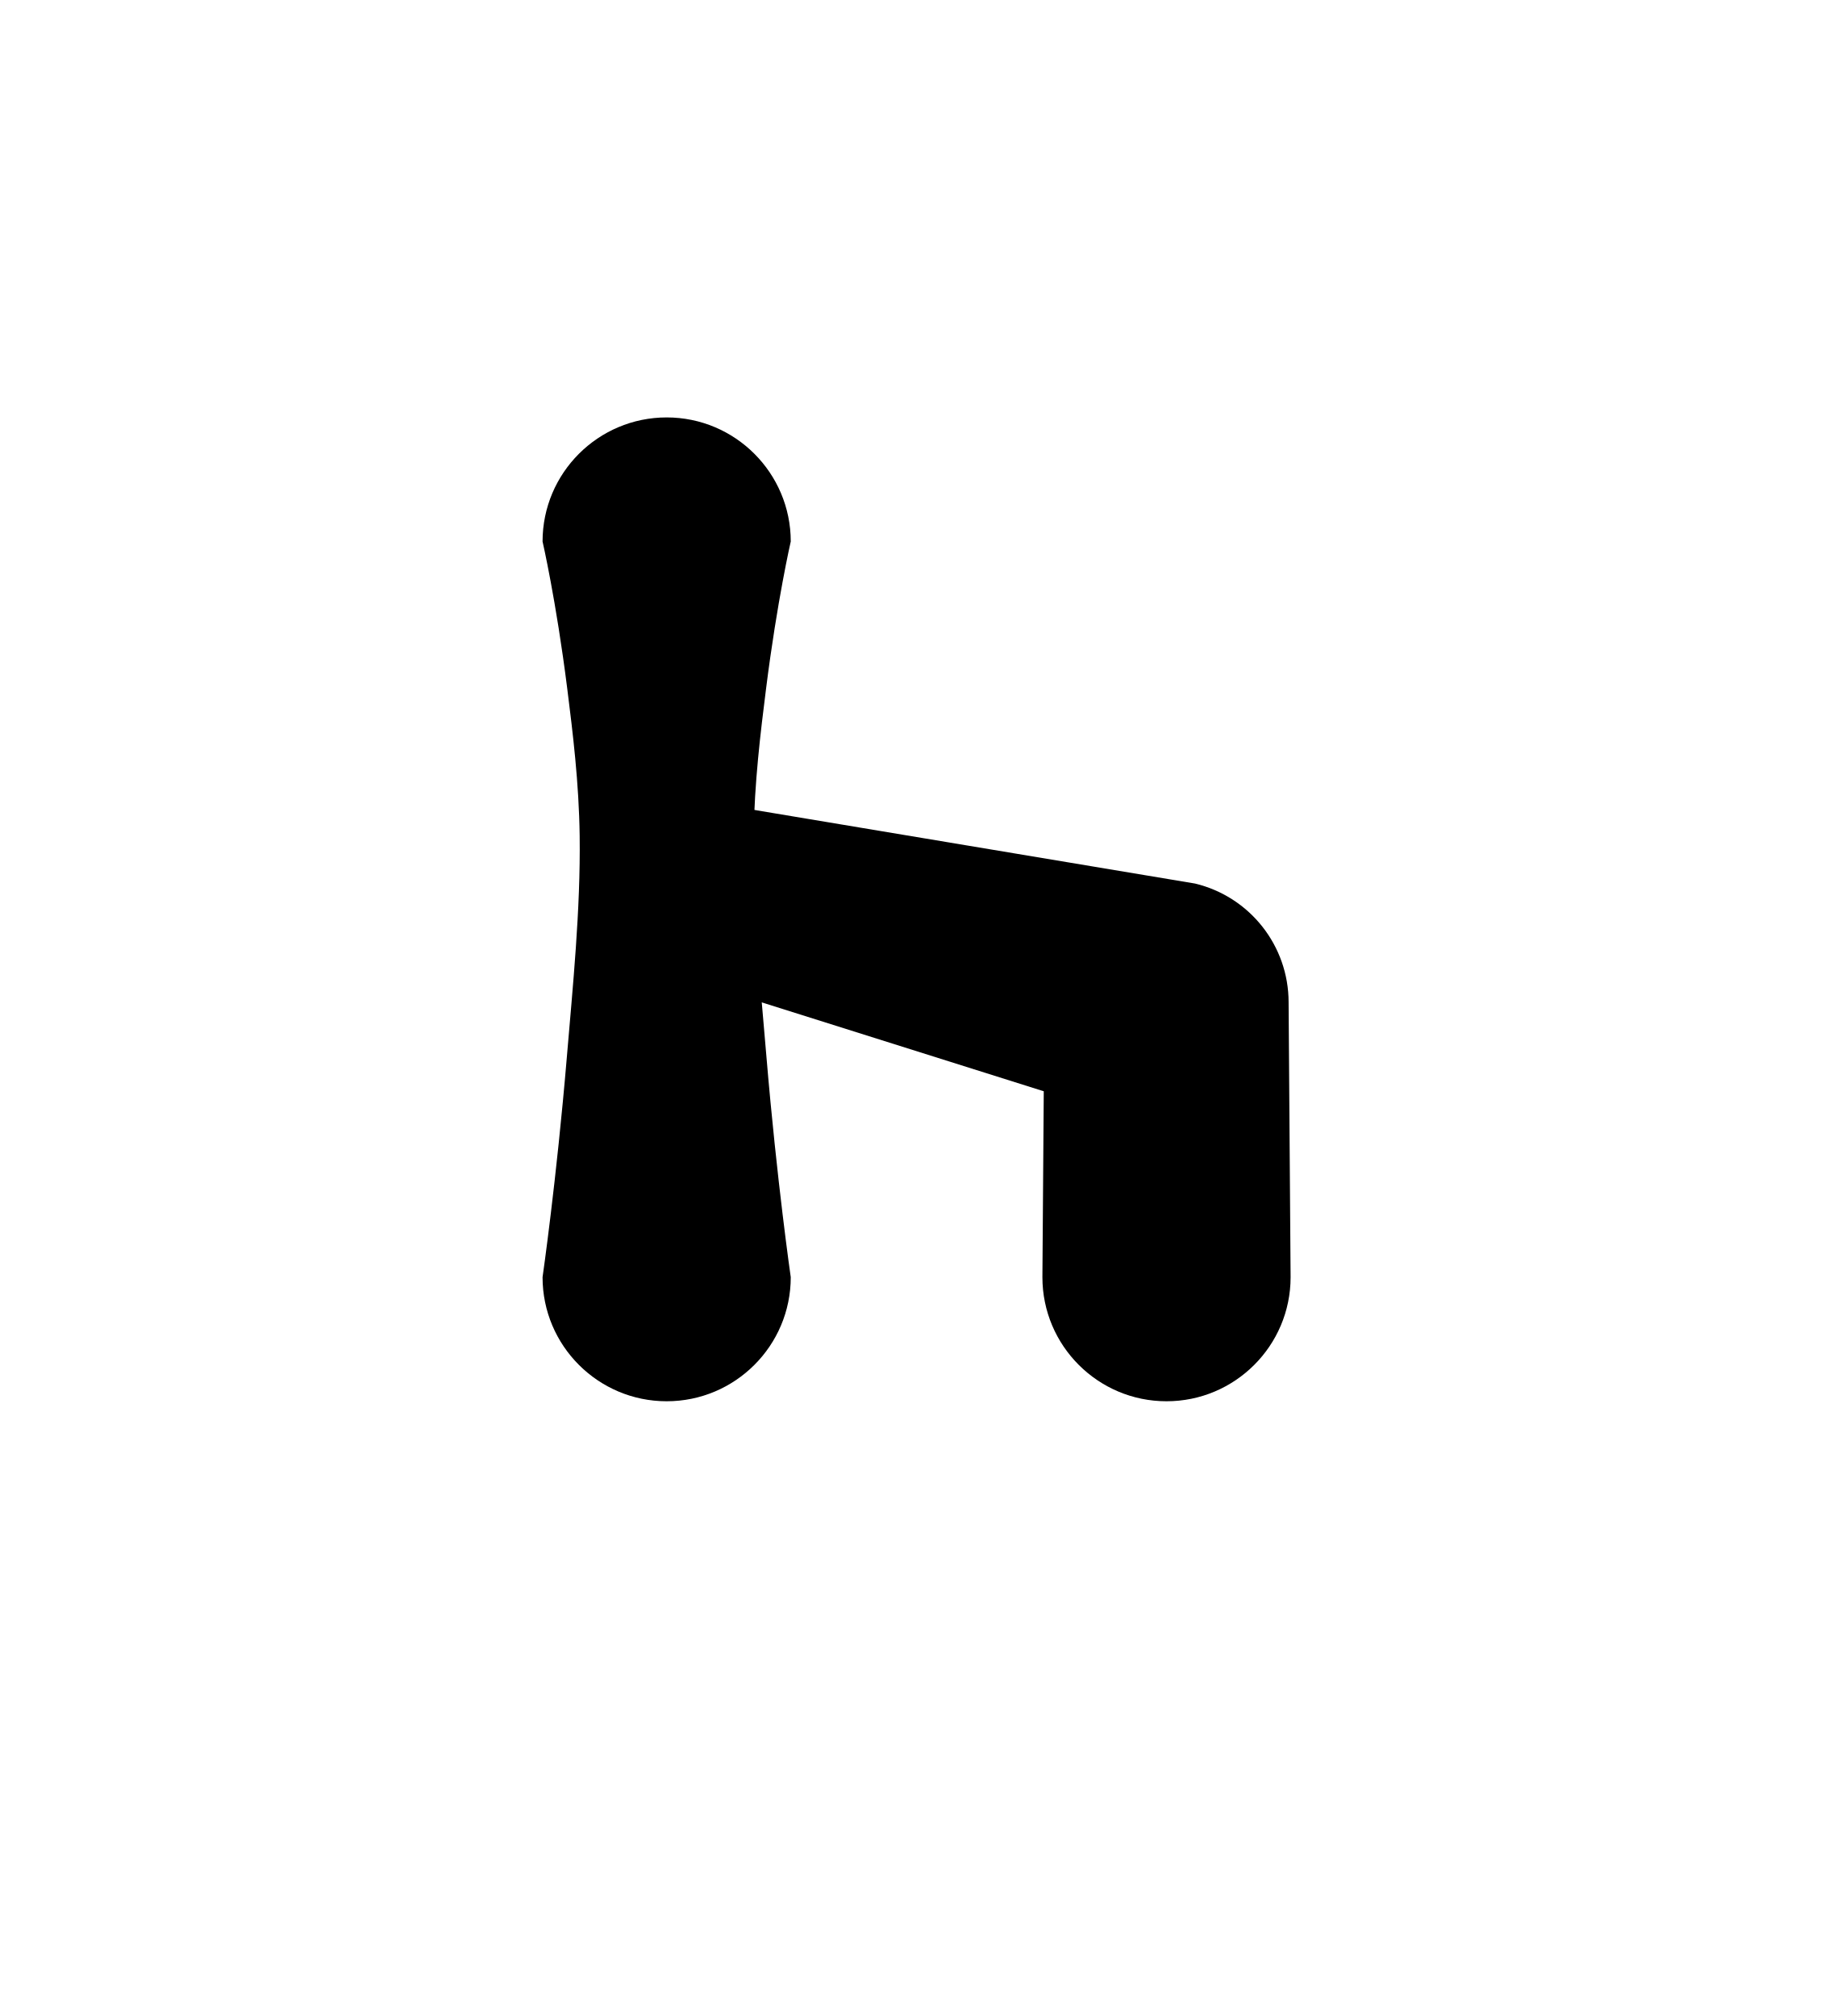
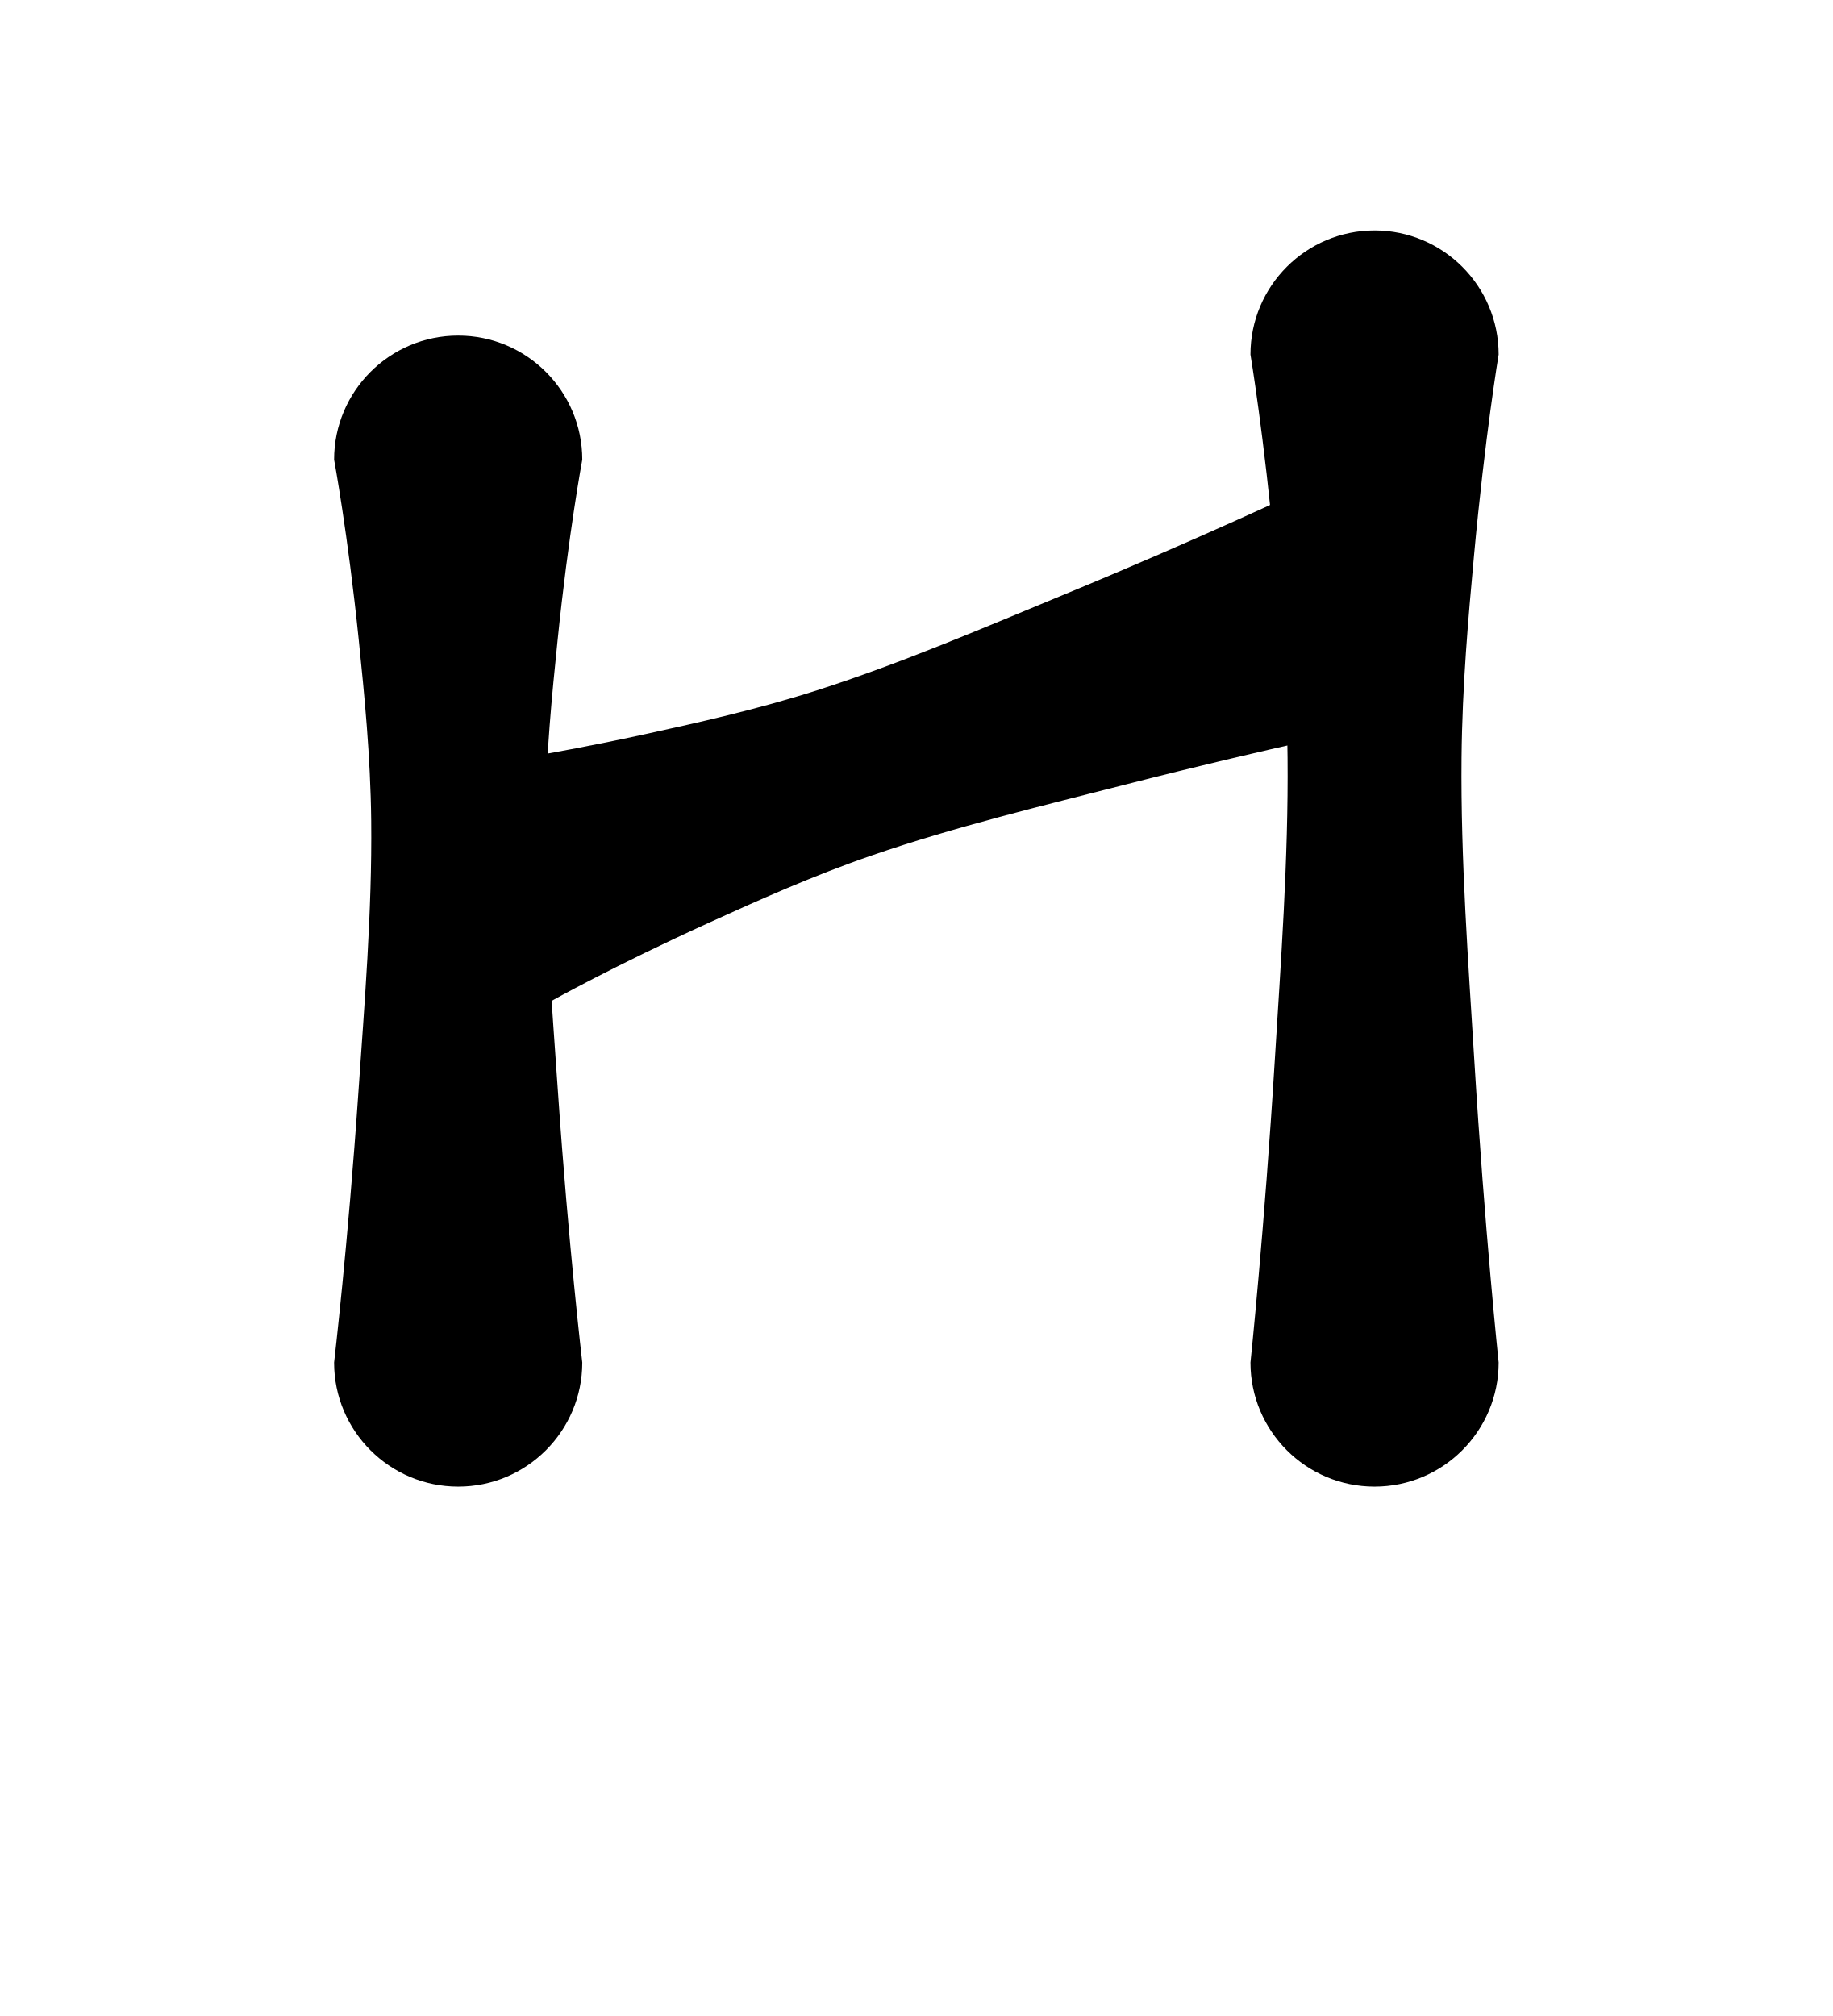
<svg xmlns="http://www.w3.org/2000/svg" clip-rule="evenodd" fill-rule="evenodd" stroke-linejoin="round" stroke-miterlimit="2" version="1.1" viewBox="0 0 200 220" xml:space="preserve">
-   <g transform="translate(-1400 -441)">
-     <g transform="matrix(.54546 0 0 .54546 1216.8 380.37)">
-       <path d="m494.06 366.67s-2.773-19.208-4.869-44.154c-1.165-13.874-2.749-29.377-2.554-44.153 0.14-10.609 1.379-20.658 2.484-29.435 2.222-17.649 4.939-29.436 4.939-29.436 0-13.702-11.124-24.826-24.826-24.826s-24.827 11.124-24.827 24.826c0 0 2.718 11.787 4.939 29.436 1.105 8.777 2.344 18.826 2.484 29.435 0.195 14.776-1.389 30.279-2.554 44.153-2.095 24.946-4.869 44.154-4.869 44.154 0 13.702 11.125 24.826 24.827 24.826s24.826-11.124 24.826-24.826z" />
+   <g transform="translate(-1400)">
+     <g transform="translate(980.76 -217.98)">
+       <path d="m482.78 366.67s-1.515-12.907-2.655-29.558c-0.636-9.288-1.5-19.677-1.393-29.558 0.076-7.086 0.751-13.828 1.354-19.705 1.205-11.736 2.694-19.705 2.694-19.705 0-7.474-6.068-13.542-13.541-13.542-7.474 0-13.542 6.068-13.542 13.542 0 0 1.489 7.969 2.694 19.705 0.603 5.877 1.278 12.619 1.355 19.705 0.106 9.881-0.757 20.27-1.393 29.558-1.14 16.651-2.656 29.558-2.656 29.558 0 7.474 6.068 13.541 13.542 13.541 7.473 0 13.541-6.067 13.541-13.541z" />
      <g transform="translate(39.838)">
-         <path d="m554.22 366.67-0.4-55c0-11.296-7.745-21.118-18.729-23.753l-101.68-16.983c-9.243-2.217-18.548 3.488-20.765 12.731-2.218 9.244 3.487 18.548 12.73 20.766l79.462 25.047s-0.271 37.192-0.271 37.192c0 13.702 11.125 24.826 24.827 24.826s24.826-11.124 24.826-24.826z" />
+         <path d="m542.94 366.67s-1.517-14.431-2.655-33c-0.636-10.371-1.5-21.973-1.393-33 0.076-7.904 0.751-15.438 1.355-22 1.201-13.07 2.693-22 2.693-22 0-7.474-6.067-13.542-13.541-13.542s-13.542 6.068-13.542 13.542c0 0 1.492 8.93 2.694 22 0.603 6.562 1.279 14.096 1.355 22 0.106 11.027-0.757 22.629-1.393 33-1.139 18.569-2.656 33-2.656 33 0 7.474 6.068 13.541 13.542 13.541s13.541-6.067 13.541-13.541z" />
      </g>
+       <path d="m561.55 271.37s-11.4 5.387-26.378 11.569c-8.351 3.447-17.643 7.447-26.775 10.371-6.551 2.097-12.97 3.52-18.571 4.747-11.196 2.452-18.994 3.476-18.994 3.476-7.092 2.359-10.935 10.031-8.577 17.123s10.03 10.936 17.122 8.577c0 0 6.859-3.849 17.294-8.589 5.221-2.371 11.214-5.076 17.716-7.318 9.066-3.127 18.902-5.487 27.655-7.727 15.697-4.018 28.053-6.529 28.053-6.529 7.092-2.358 10.936-10.031 8.577-17.123-2.358-7.092-10.03-10.935-17.122-8.577z" />
    </g>
  </g>
</svg>
